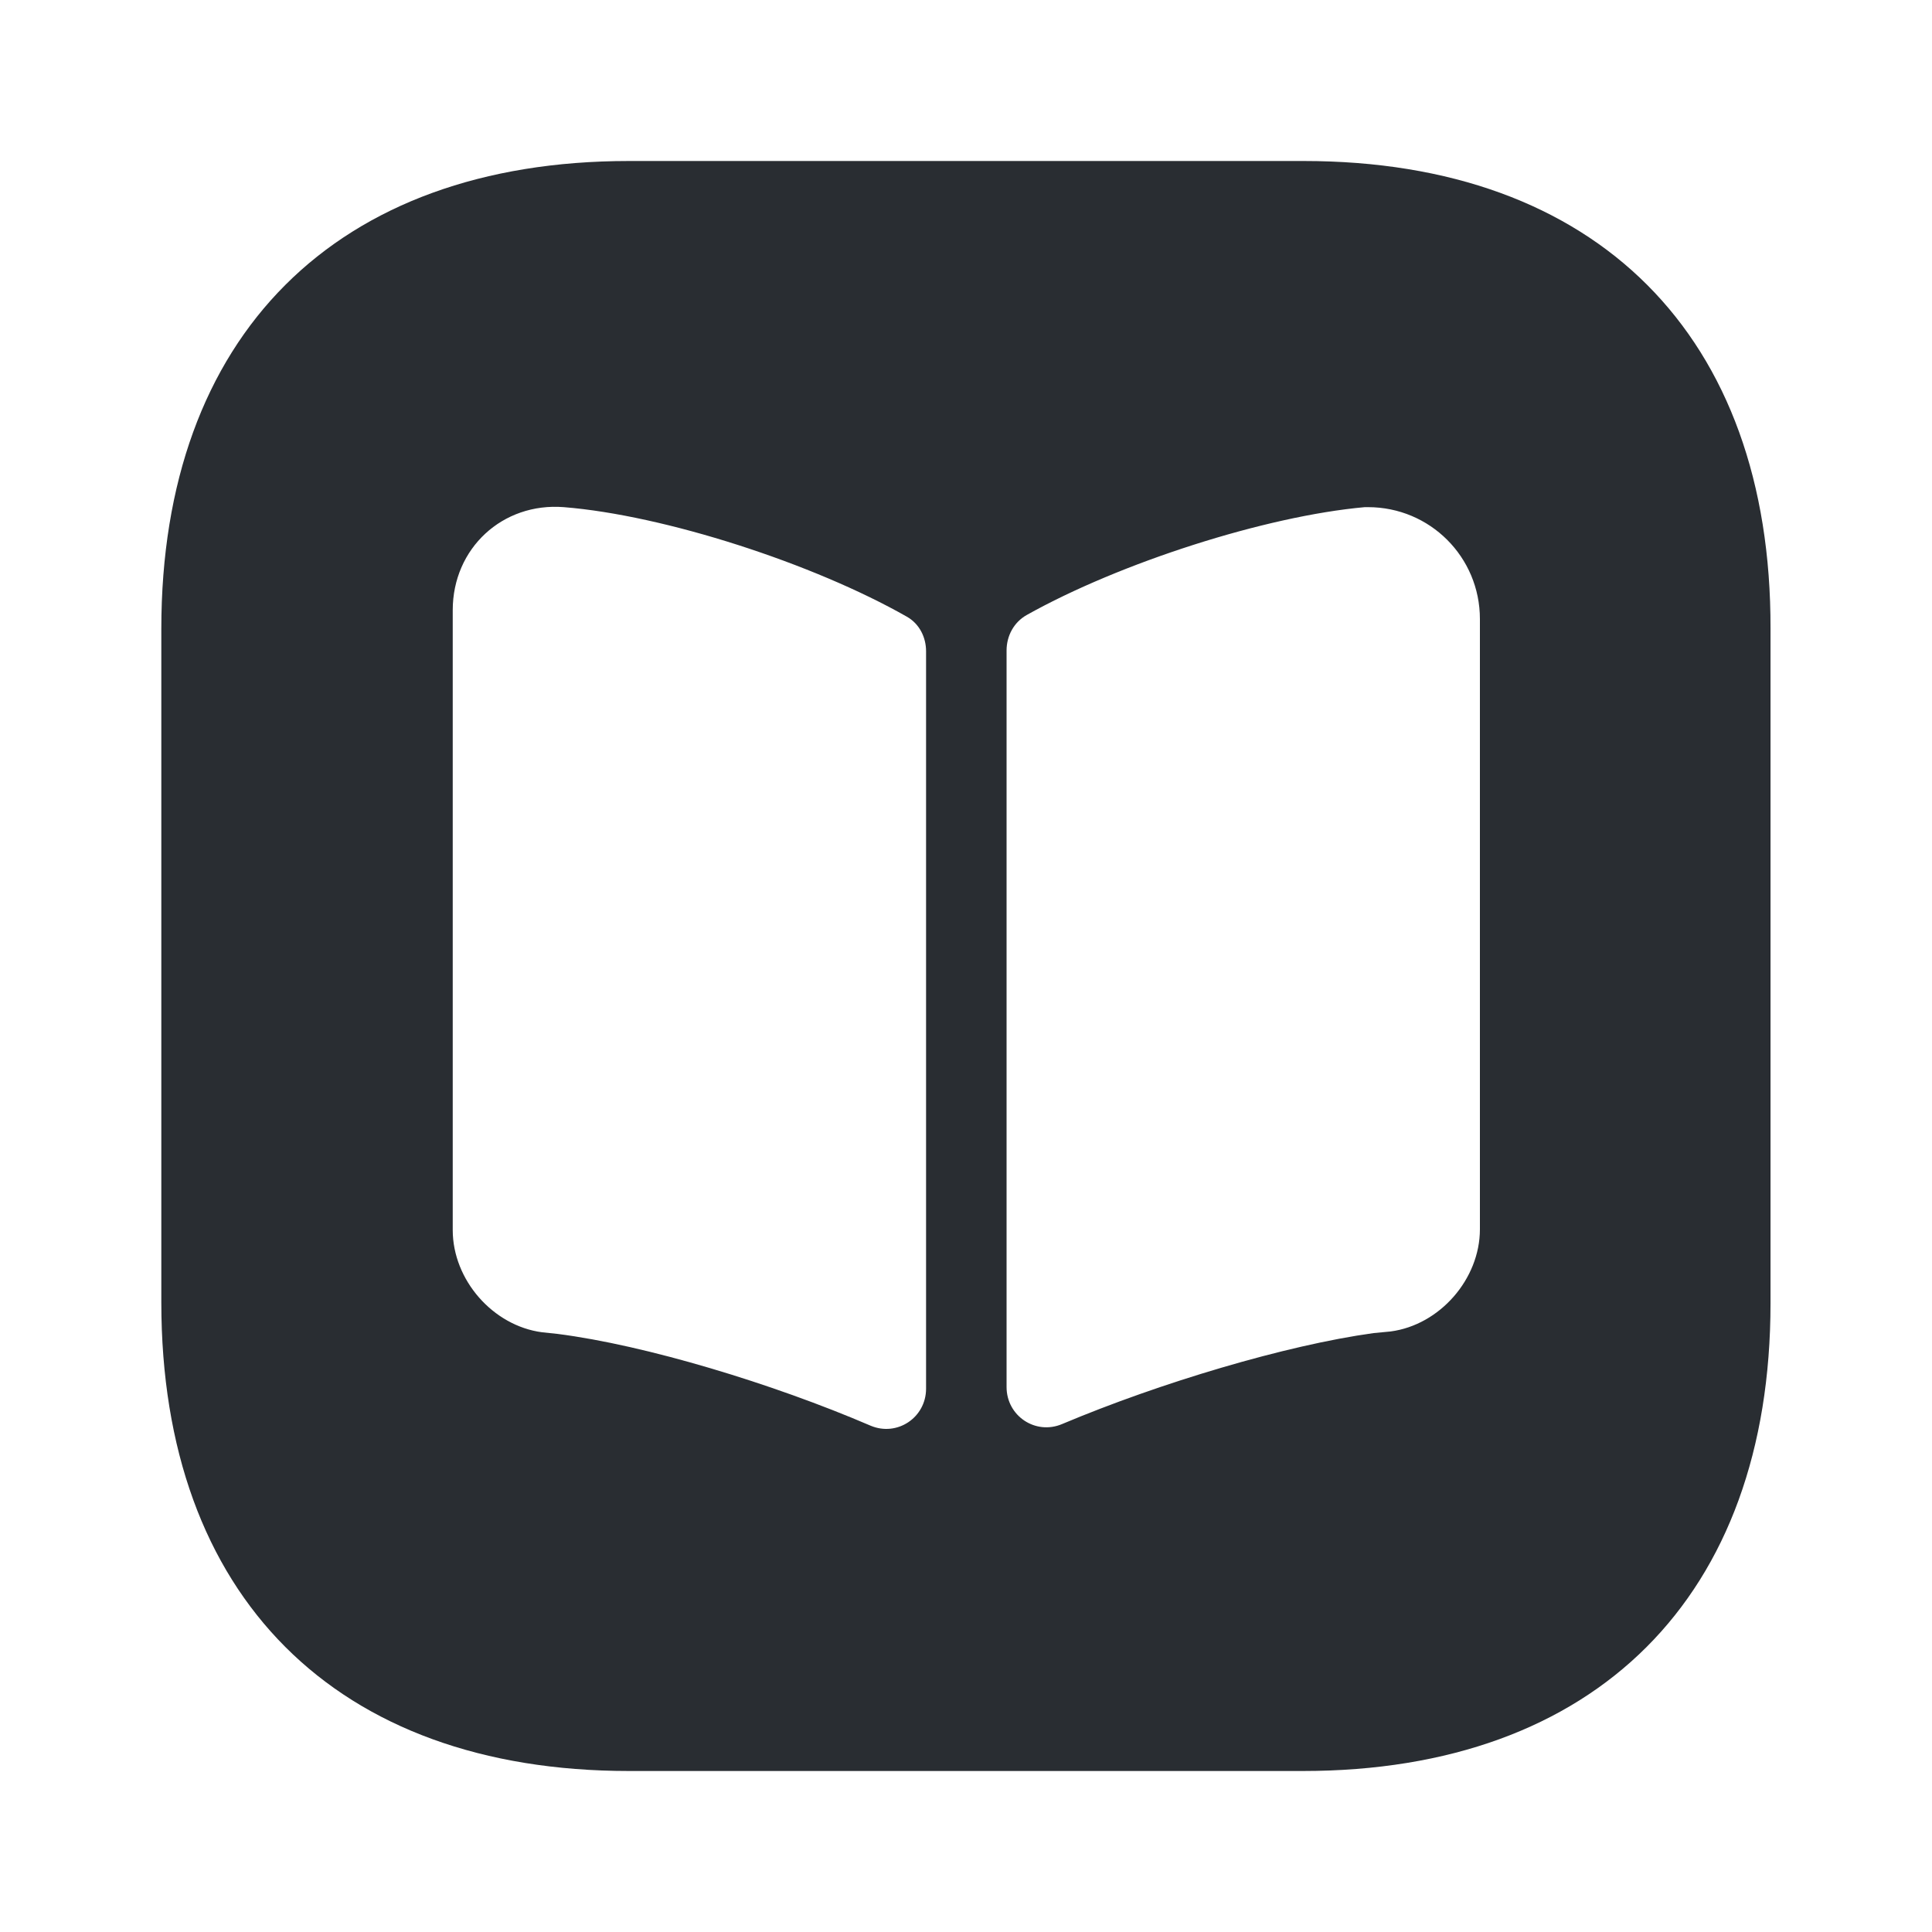
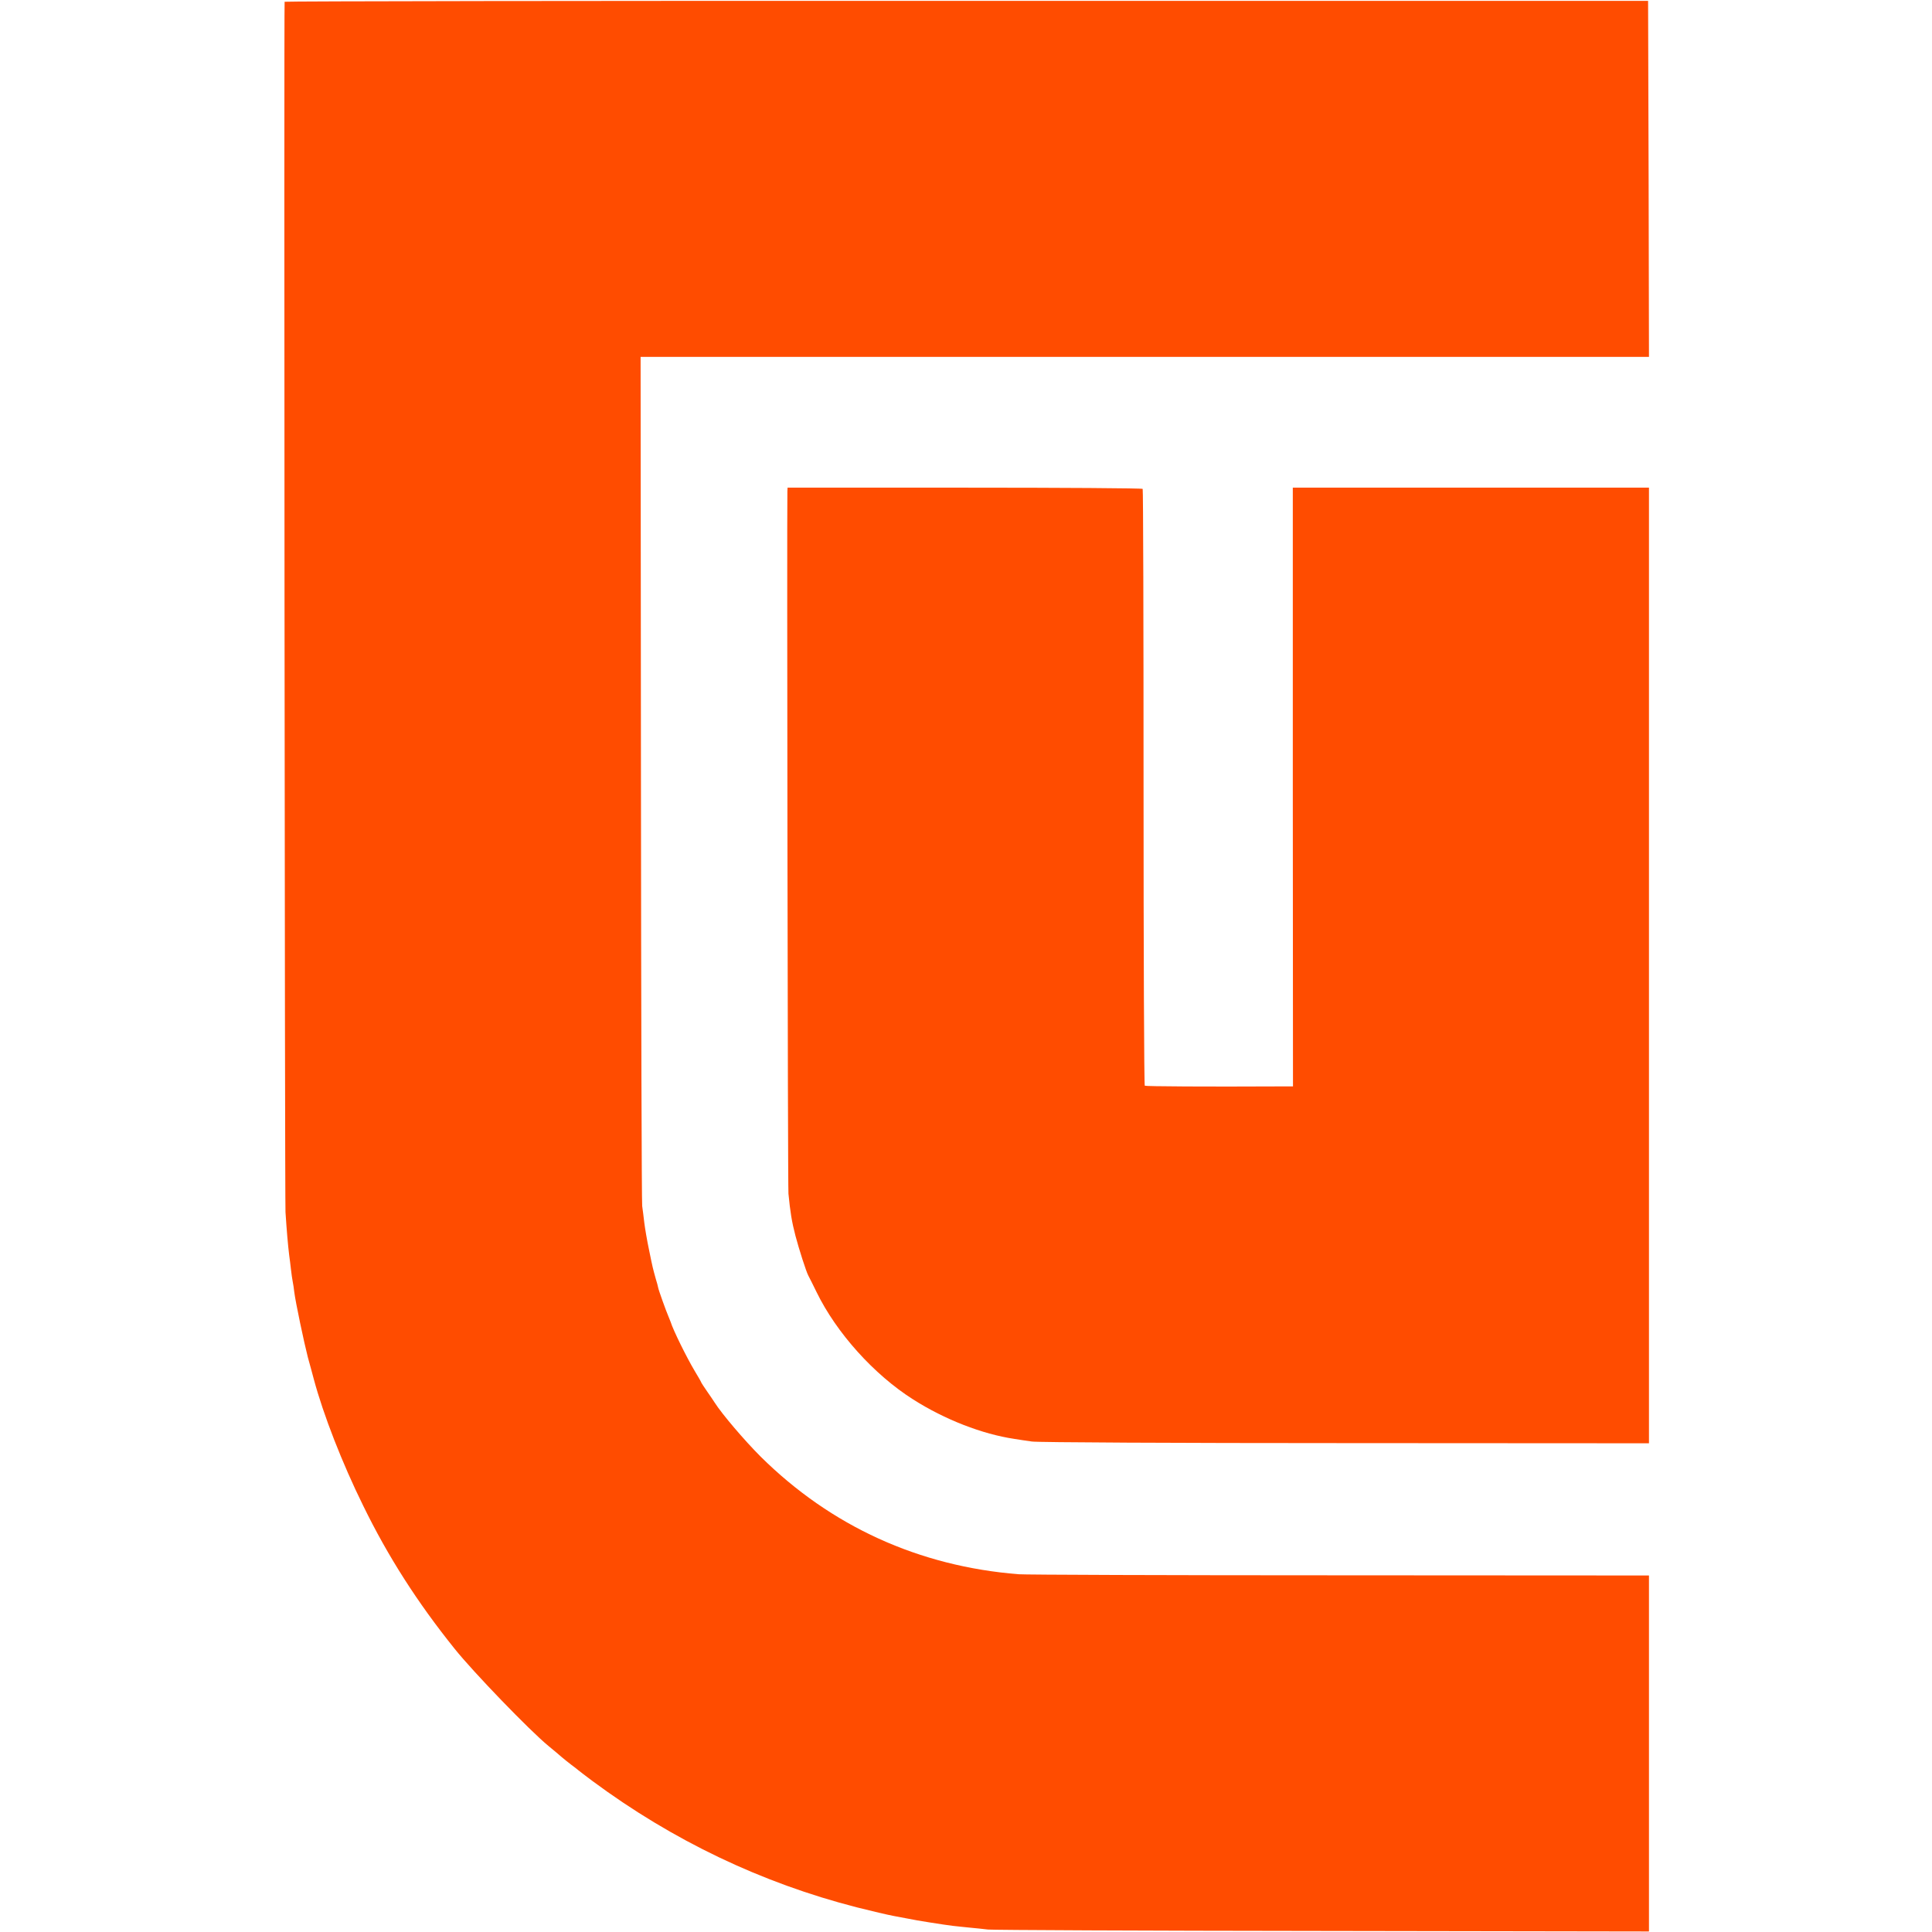
- <svg xmlns="http://www.w3.org/2000/svg" version="1.1" width="1000" height="1000">
-   <g transform="matrix(5,0,0,5,0.1660995,0.00002288818)">
-     <svg version="1.1" width="200" height="200">
-       <svg width="200" height="200" viewBox="0 0 24 24" fill="none">
-         <path d="M16.19 2H7.81C4.17 2 2 4.17 2 7.81V16.18C2 19.83 4.17 22 7.81 22H16.18C19.82 22 21.99 19.83 21.99 16.19V7.81C22 4.17 19.83 2 16.19 2ZM11.5 17.25C11.5 17.61 11.14 17.85 10.81 17.71C9.6 17.19 8.02 16.71 6.92 16.57L6.73 16.55C6.12 16.47 5.62 15.9 5.62 15.28V7.58C5.62 6.81 6.24 6.24 7 6.3C8.25 6.4 10.1 7 11.26 7.66C11.42 7.75 11.5 7.92 11.5 8.09V17.25ZM18.38 15.27C18.38 15.89 17.88 16.46 17.27 16.54L17.06 16.56C15.97 16.71 14.4 17.18 13.19 17.69C12.86 17.83 12.5 17.59 12.5 17.23V8.08C12.5 7.9 12.59 7.73 12.75 7.64C13.91 6.99 15.72 6.41 16.95 6.3H16.99C17.76 6.3 18.38 6.92 18.38 7.69V15.27Z" fill="#292D32" />
-       </svg>
-     </svg>
+ <svg xmlns="http://www.w3.org/2000/svg" version="1.0" width="1099pt" height="1099pt" viewBox="0 0 1099 1099" preserveAspectRatio="xMidYMid meet">
+   <g transform="translate(0,1099) scale(0.1,-0.1)" fill="#FF4C00" stroke="none">
+     <path d="M1619 10980 c-4 -33 1 -6812 5 -6885 7 -107 14 -188 21 -245 3 -19 7 -55 10 -80 3 -25 7 -56 10 -70 3 -14 7 -41 9 -60 7 -57 56 -289 77 -370 11 -41 27 -97 34 -125 54 -202 162 -479 281 -720 141 -289 308 -550 521 -815 105 -131 424 -462 532 -551 29 -24 63 -52 75 -63 11 -10 37 -30 56 -45 19 -14 37 -28 40 -31 3 -3 39 -30 80 -61 456 -338 962 -580 1505 -719 83 -21 177 -43 210 -49 33 -6 71 -13 85 -16 34 -8 207 -35 250 -40 19 -2 62 -7 95 -10 33 -3 80 -8 105 -11 25 -3 881 -7 1903 -8 l1857 -3 0 1012 0 1013 -1762 1 c-970 0 -1790 3 -1823 6 -568 45 -1068 273 -1468 669 -92 92 -220 242 -262 308 -5 9 -25 37 -42 62 -18 26 -33 49 -33 50 0 2 -17 33 -38 67 -46 77 -123 233 -137 279 -1 3 -6 16 -12 30 -14 32 -57 152 -59 165 -1 6 -7 30 -15 55 -16 59 -15 52 -37 160 -11 52 -23 122 -27 155 -4 33 -9 76 -12 95 -3 19 -6 1114 -7 2433 l-2 2397 2868 0 2868 0 -2 1013 -3 1012 -3877 0 c-2133 1 -3878 -2 -3879 -5z" />
+     <path d="M4479 8195 c-3 -144 2 -3955 6 -3995 10 -103 19 -160 40 -240 20 -76 61 -204 73 -226 6 -11 27 -53 47 -94 113 -232 327 -470 550 -611 179 -114 393 -197 575 -224 25 -4 70 -11 100 -15 30 -5 832 -9 1783 -9 l1727 -1 0 2718 0 2718 -1013 0 -1013 0 0 -1703 1 -1703 -90 0 c-392 -2 -747 0 -753 4 -4 2 -7 765 -7 1696 0 930 -2 1695 -5 1699 -3 4 -458 7 -1012 7 l-1008 0 -1 -21z" />
  </g>
</svg>
